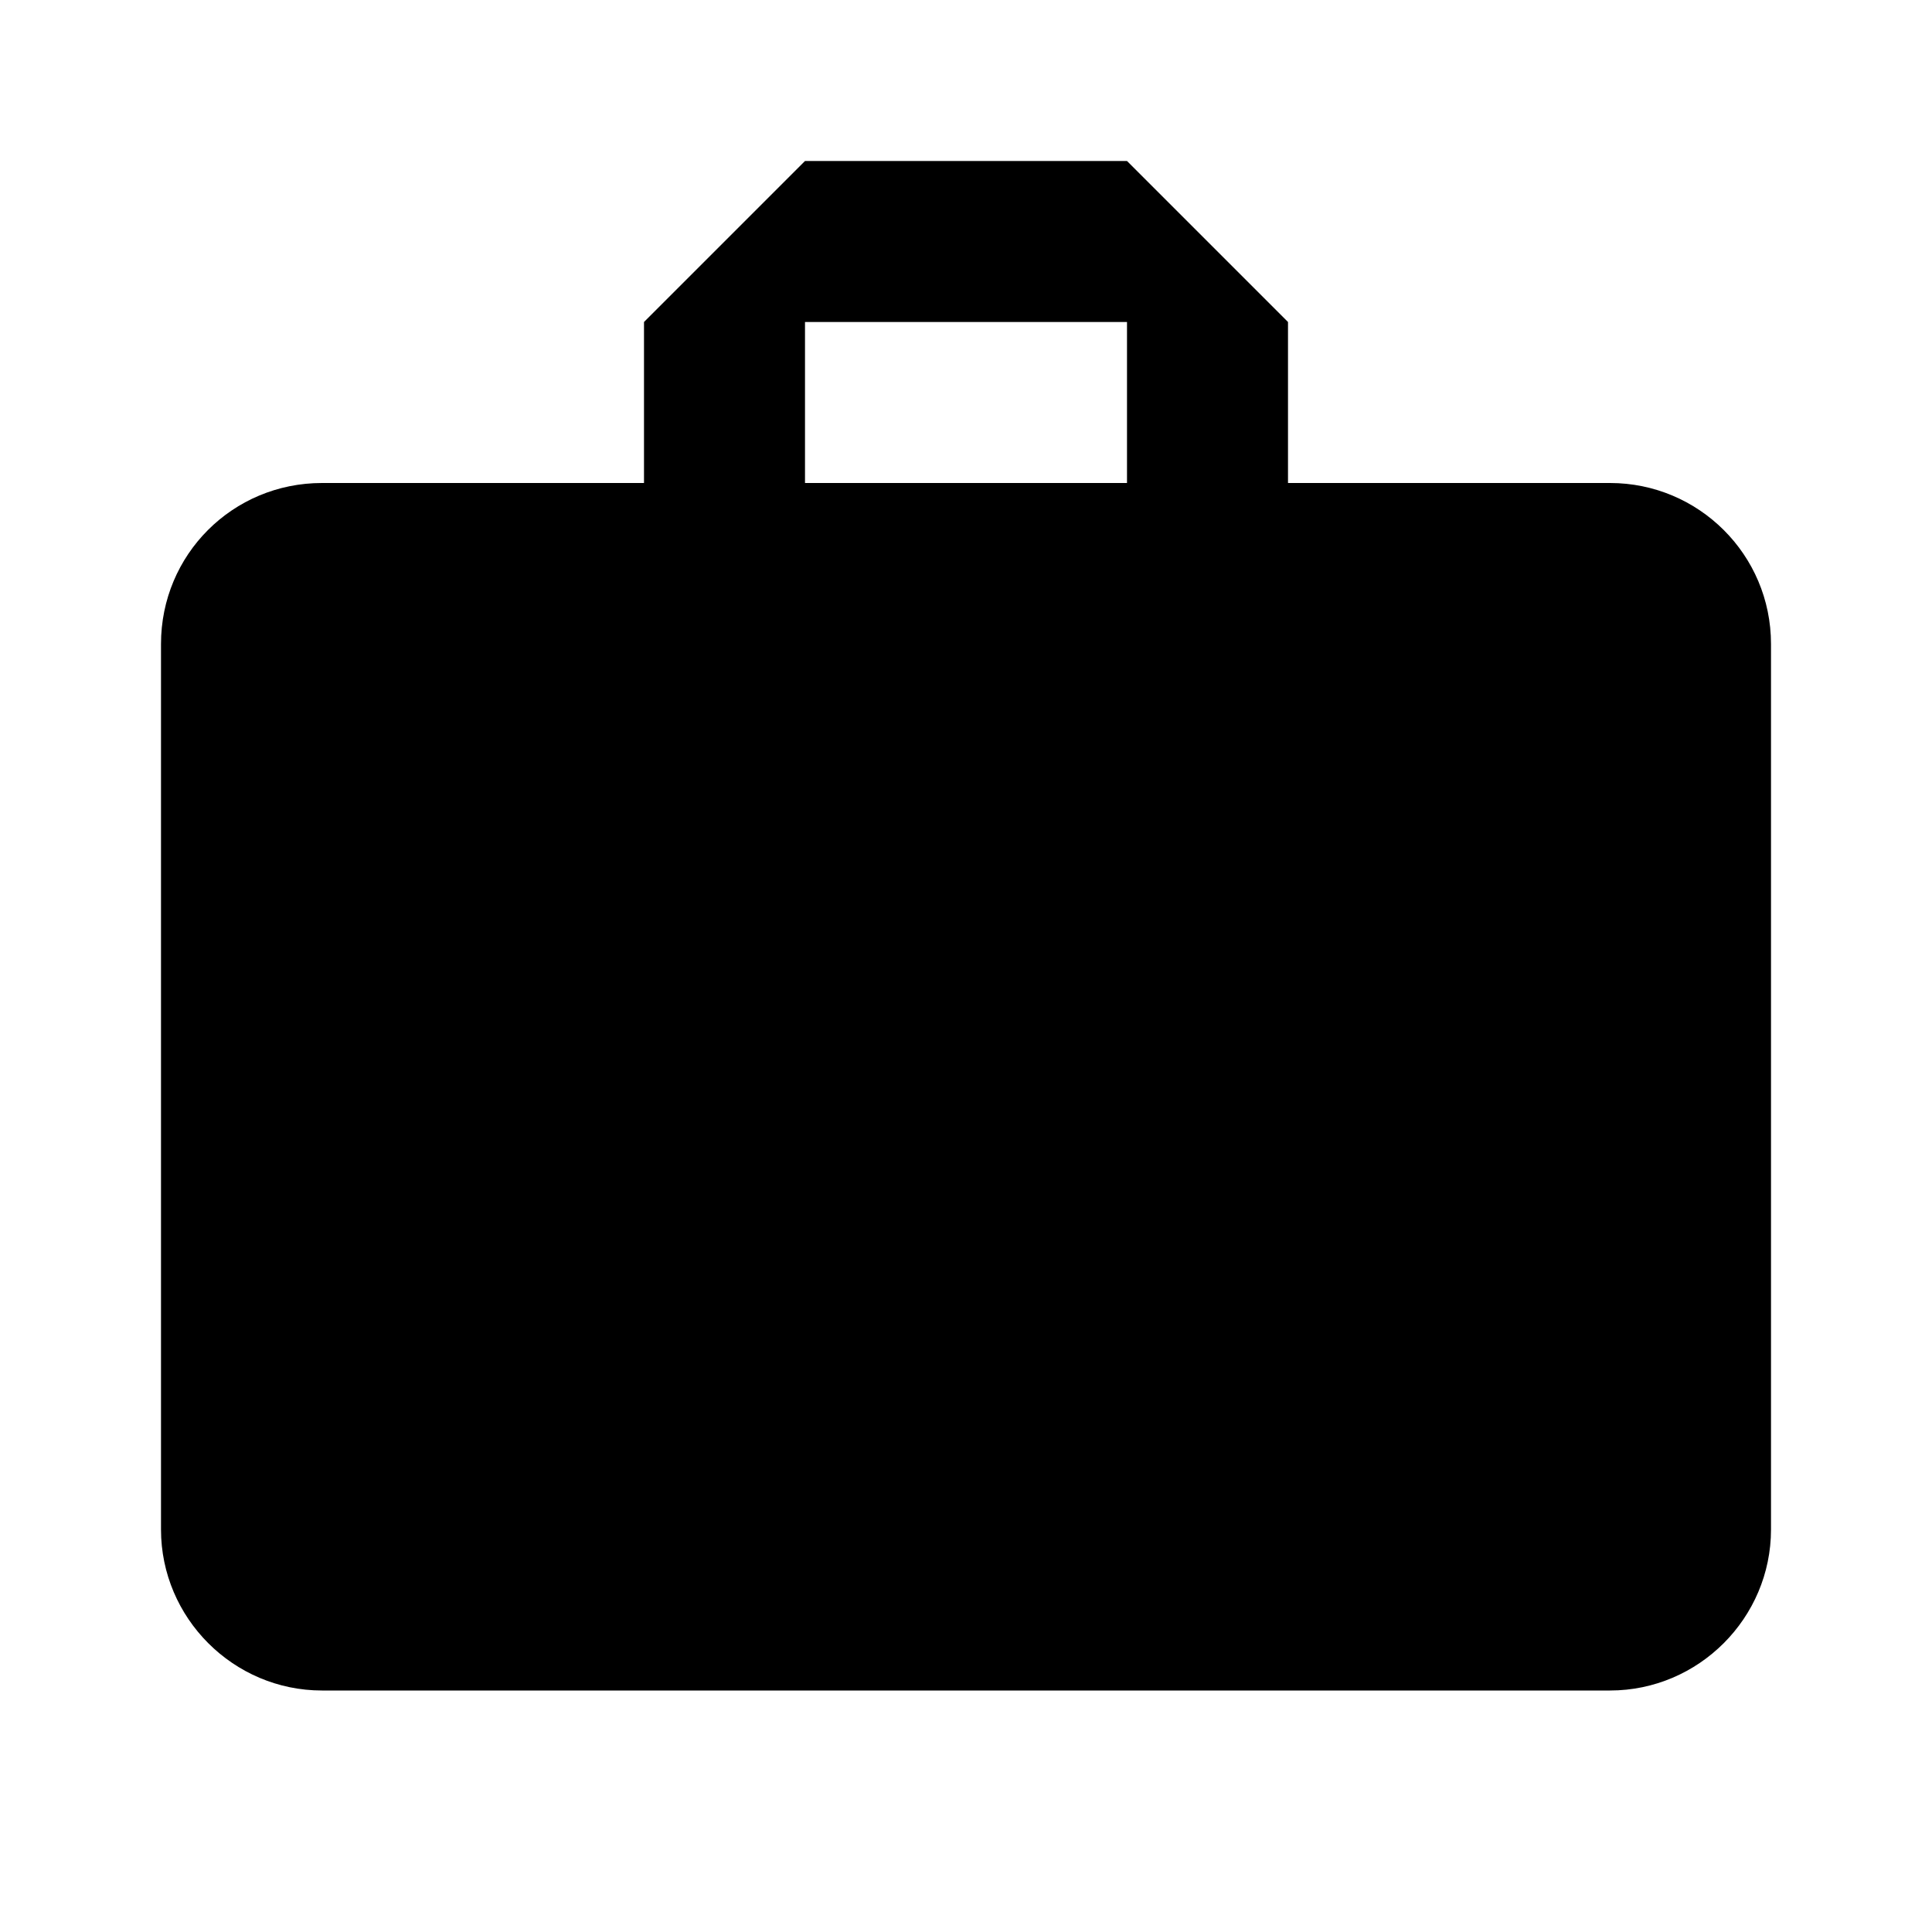
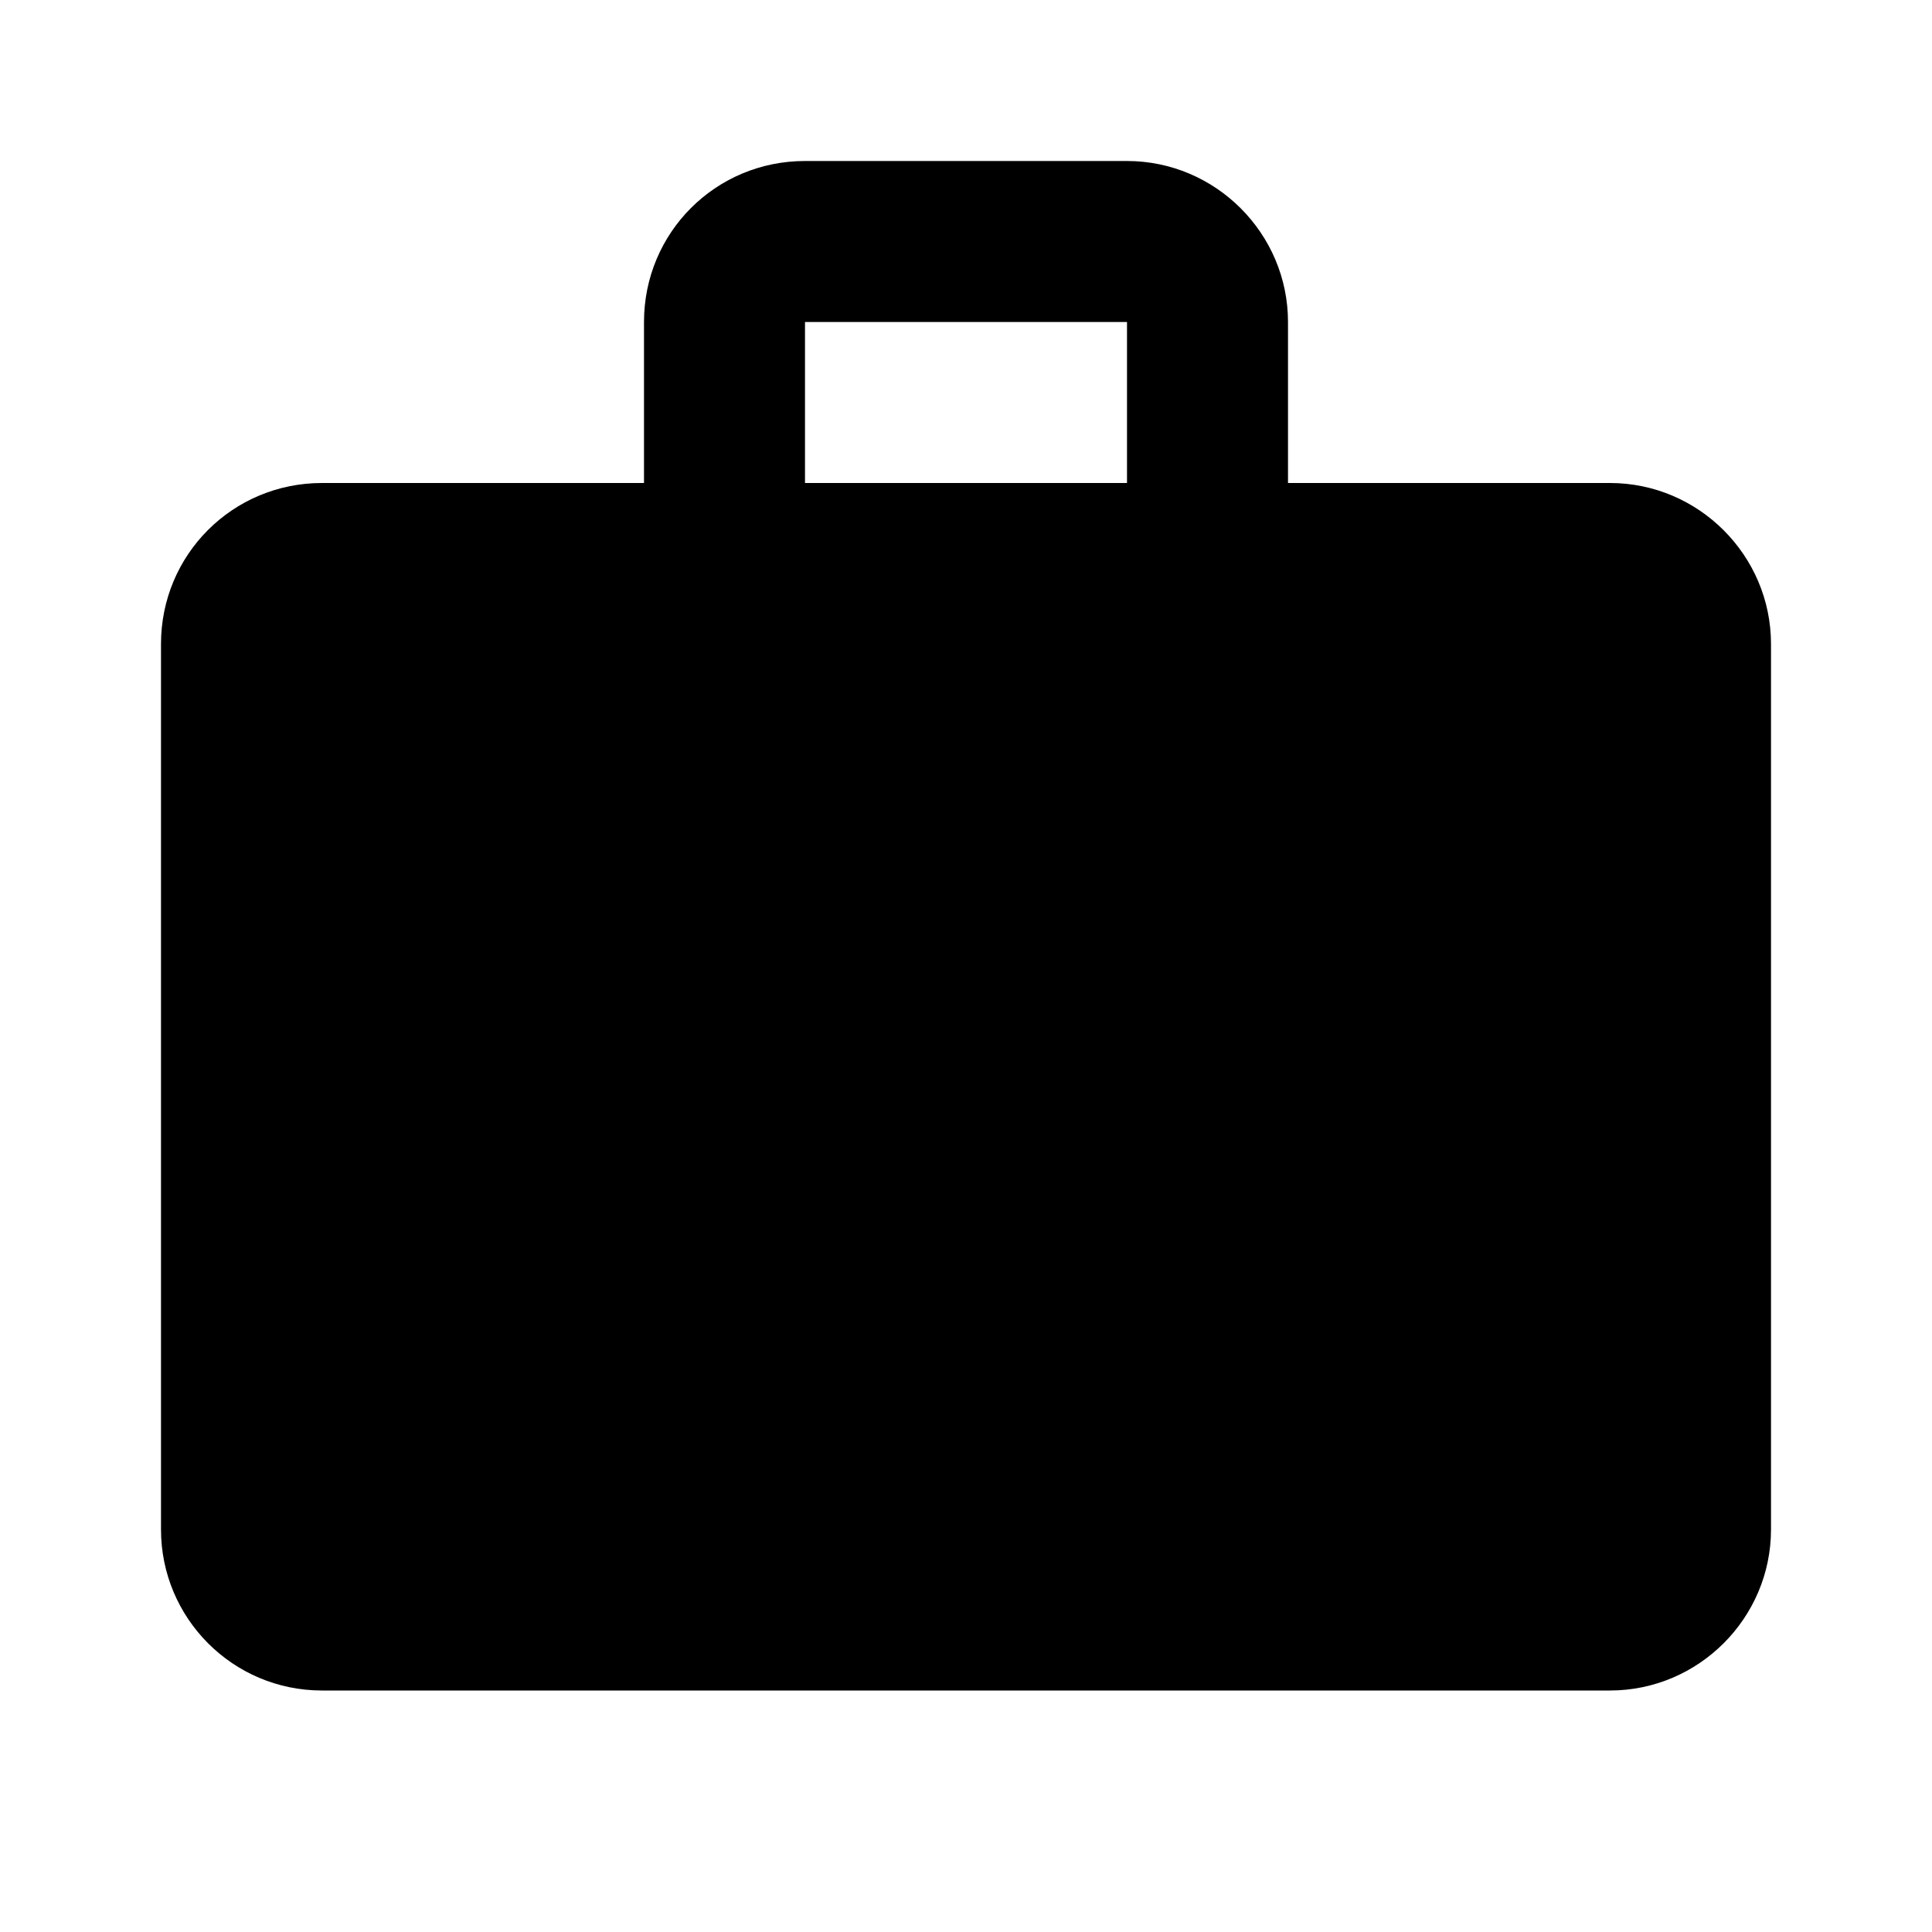
<svg xmlns="http://www.w3.org/2000/svg" version="1.1" width="24" height="24" viewBox="0 0 24 24">
-   <path d="M14,6H10V4H14M20,6H16V4L14,2H10L8,4V6H4C2.89,6 2,6.89 2,8V19C2,20.1 2.9,21 4,21H20C21.1,21 22,20.1 22,19V8C22,6.89 21.1,6 20,6Z" />
+   <path d="M10,2H14C15.1,2 16,2.9 16,4V6H20C21.1,6 22,6.9 22,8V19C22,20.1 21.1,21 20,21H4C2.89,21 2,20.1 2,19V8C2,6.89 2.89,6 4,6H8V4C8,2.89 8.89,2 10,2M14,6V4H10V6H14Z" />
</svg>
